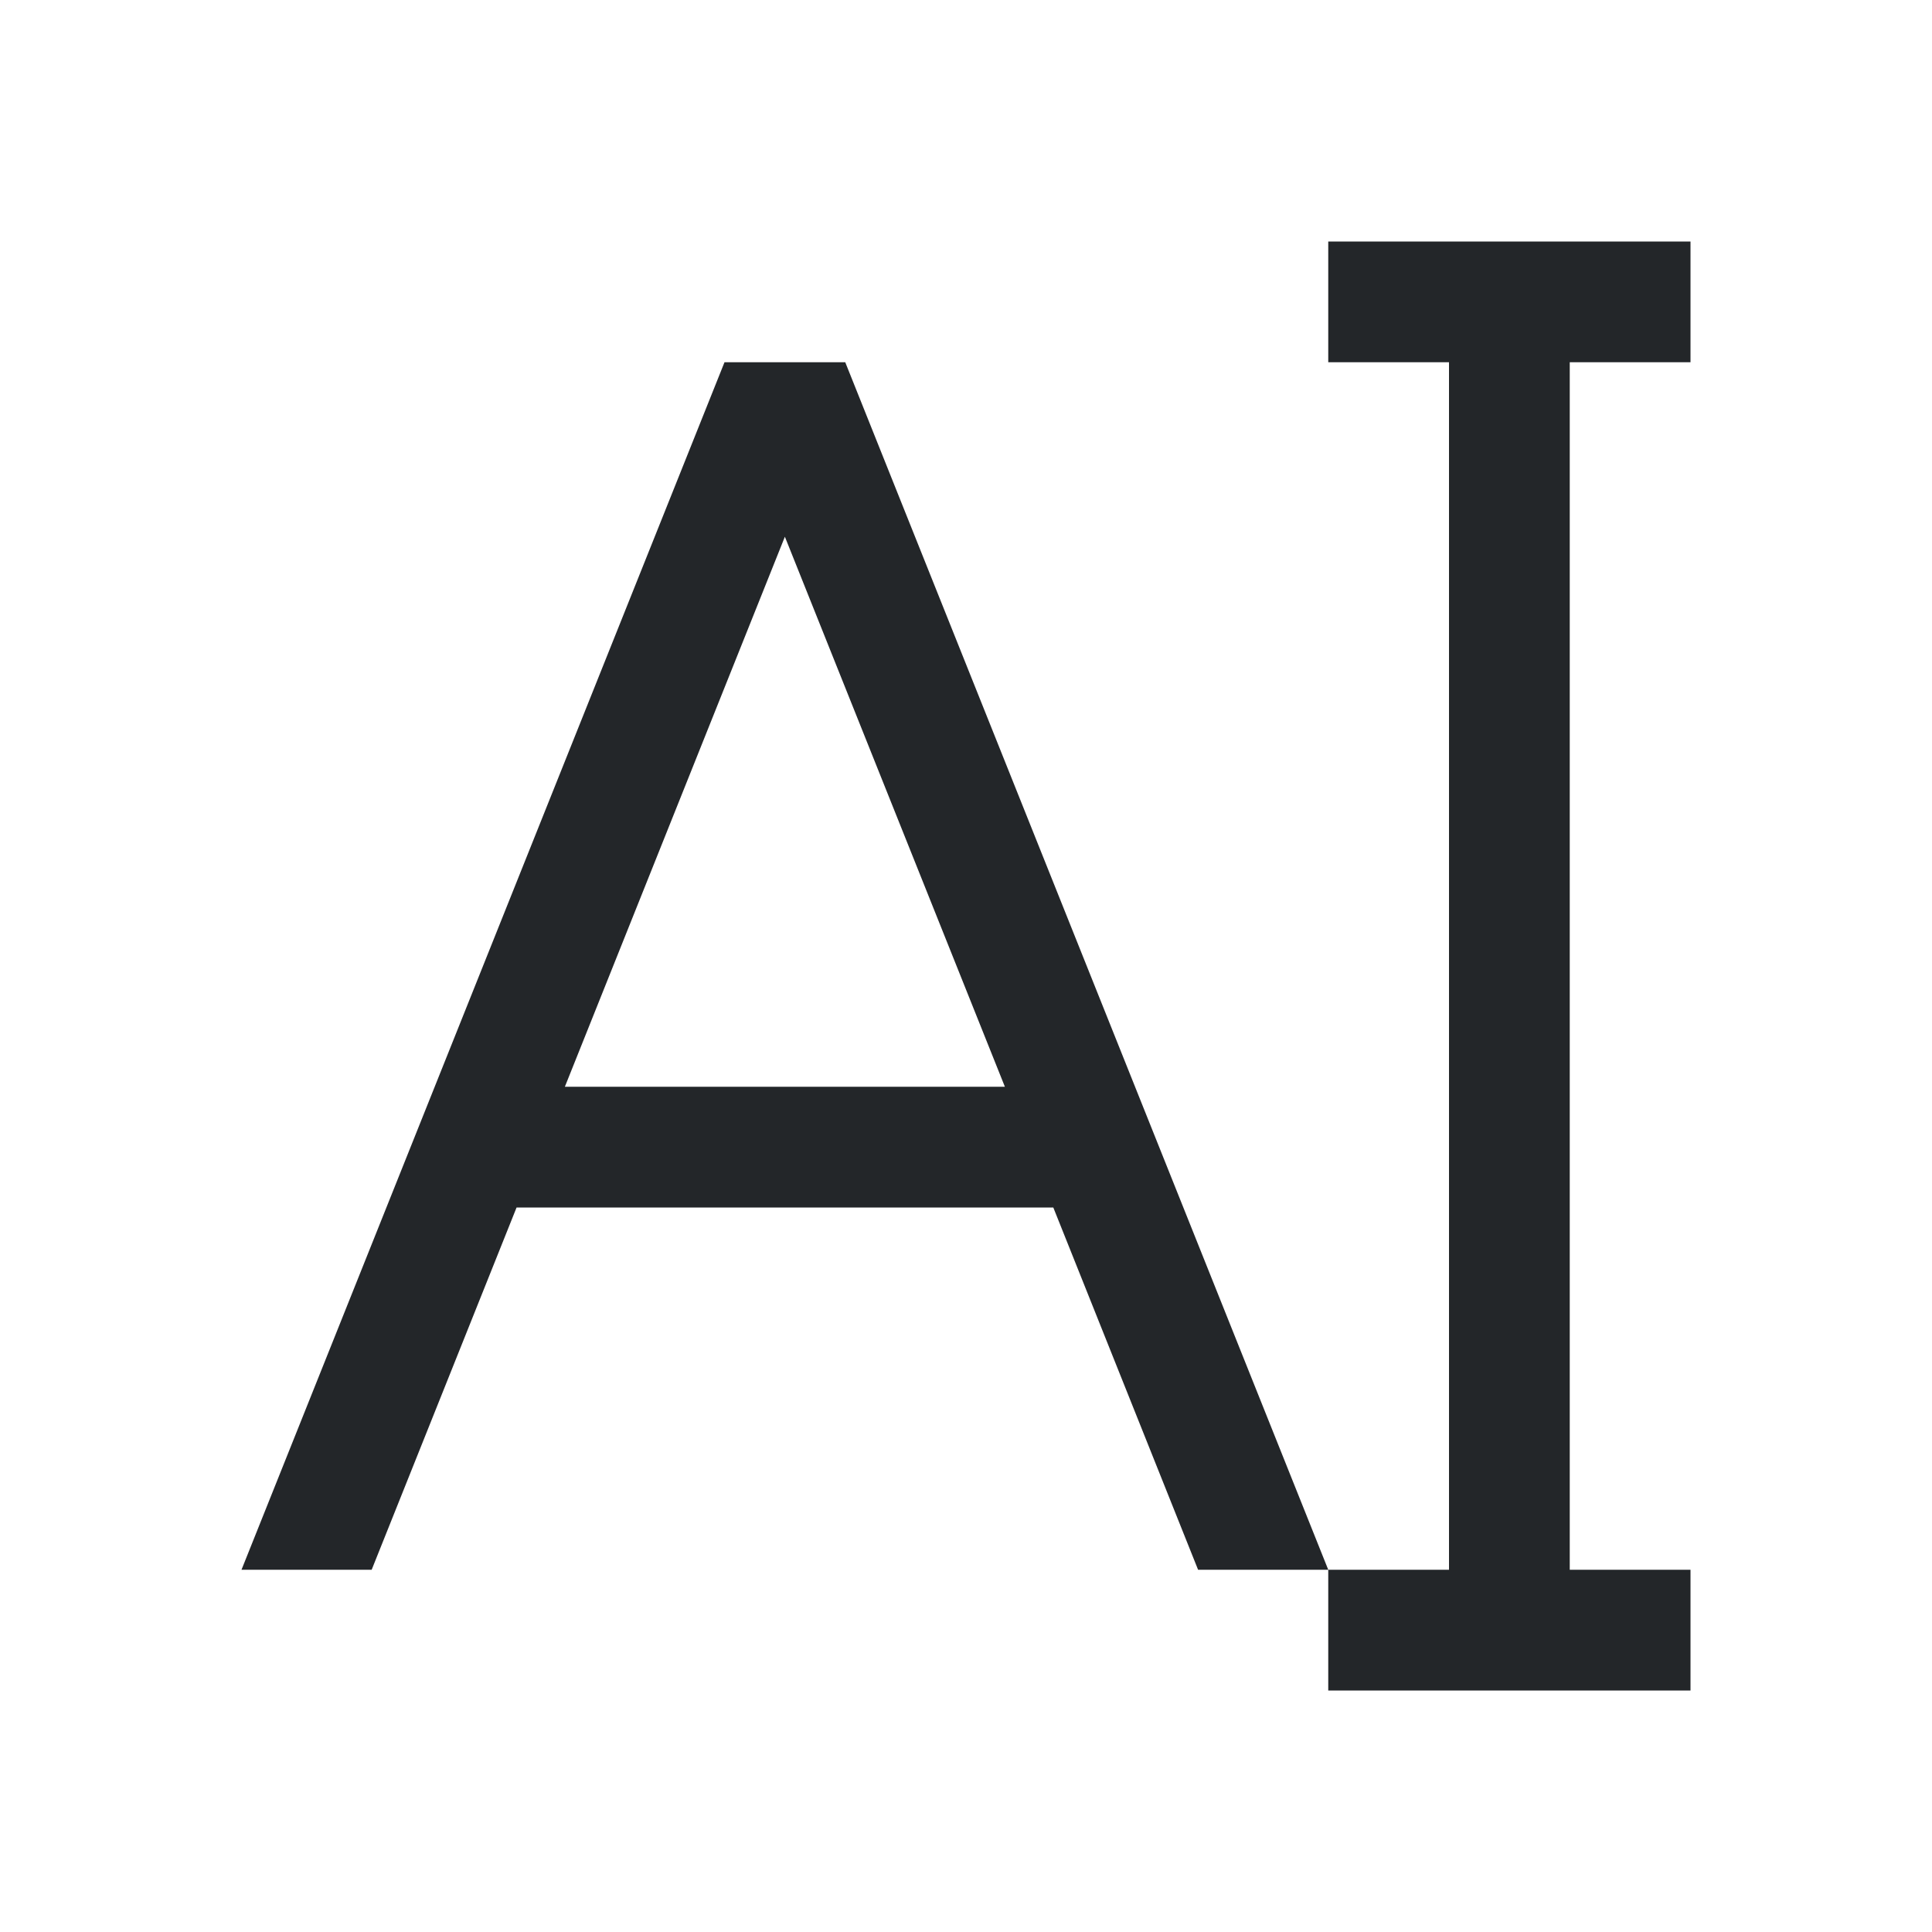
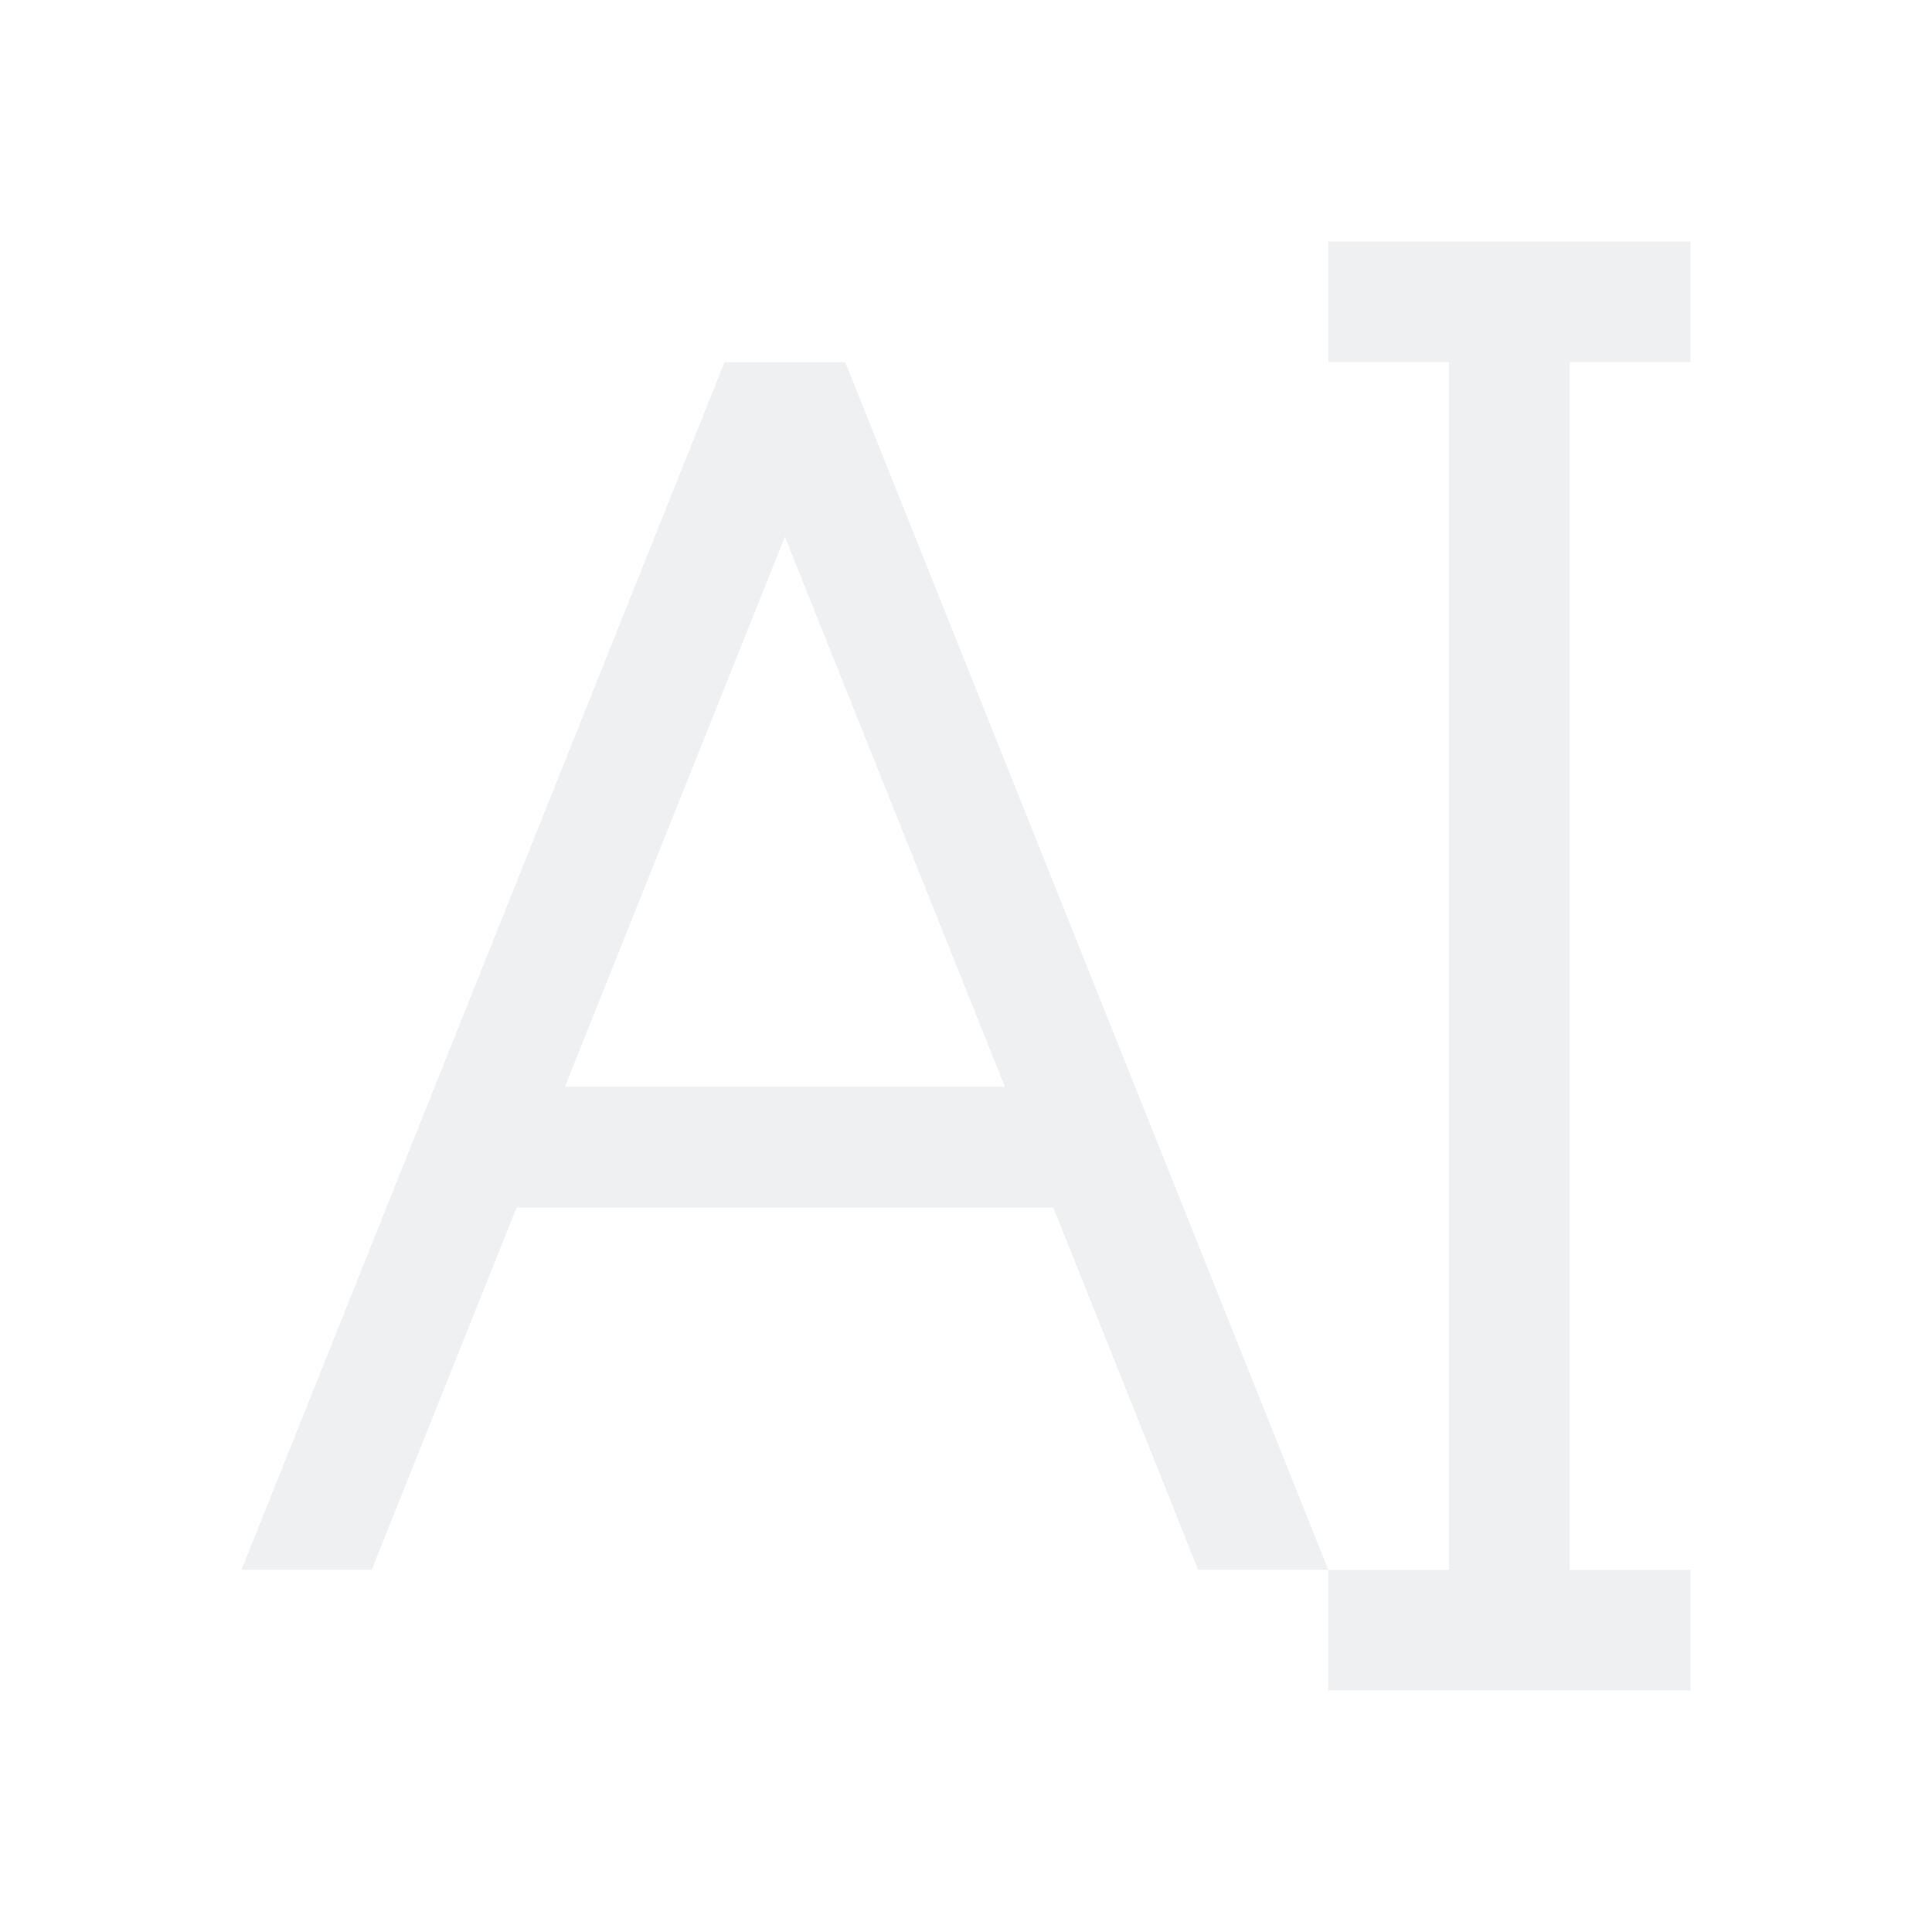
<svg xmlns="http://www.w3.org/2000/svg" viewBox="0 0 16 16">
  <style type="text/css" id="current-color-scheme">
        .ColorScheme-Text {
-             color:#232629;
+             color:#eff0f1;
        }
    </style>
  <path d="M11 2v1h1v10h-1v1h3v-1h-1V3h1V2zM6 3L2 13h1.078l1.2-3h4.445l1.199 3H11L7 3zm.5 1.445L8.322 9H4.678z" class="ColorScheme-Text" fill="currentColor" />
</svg>
